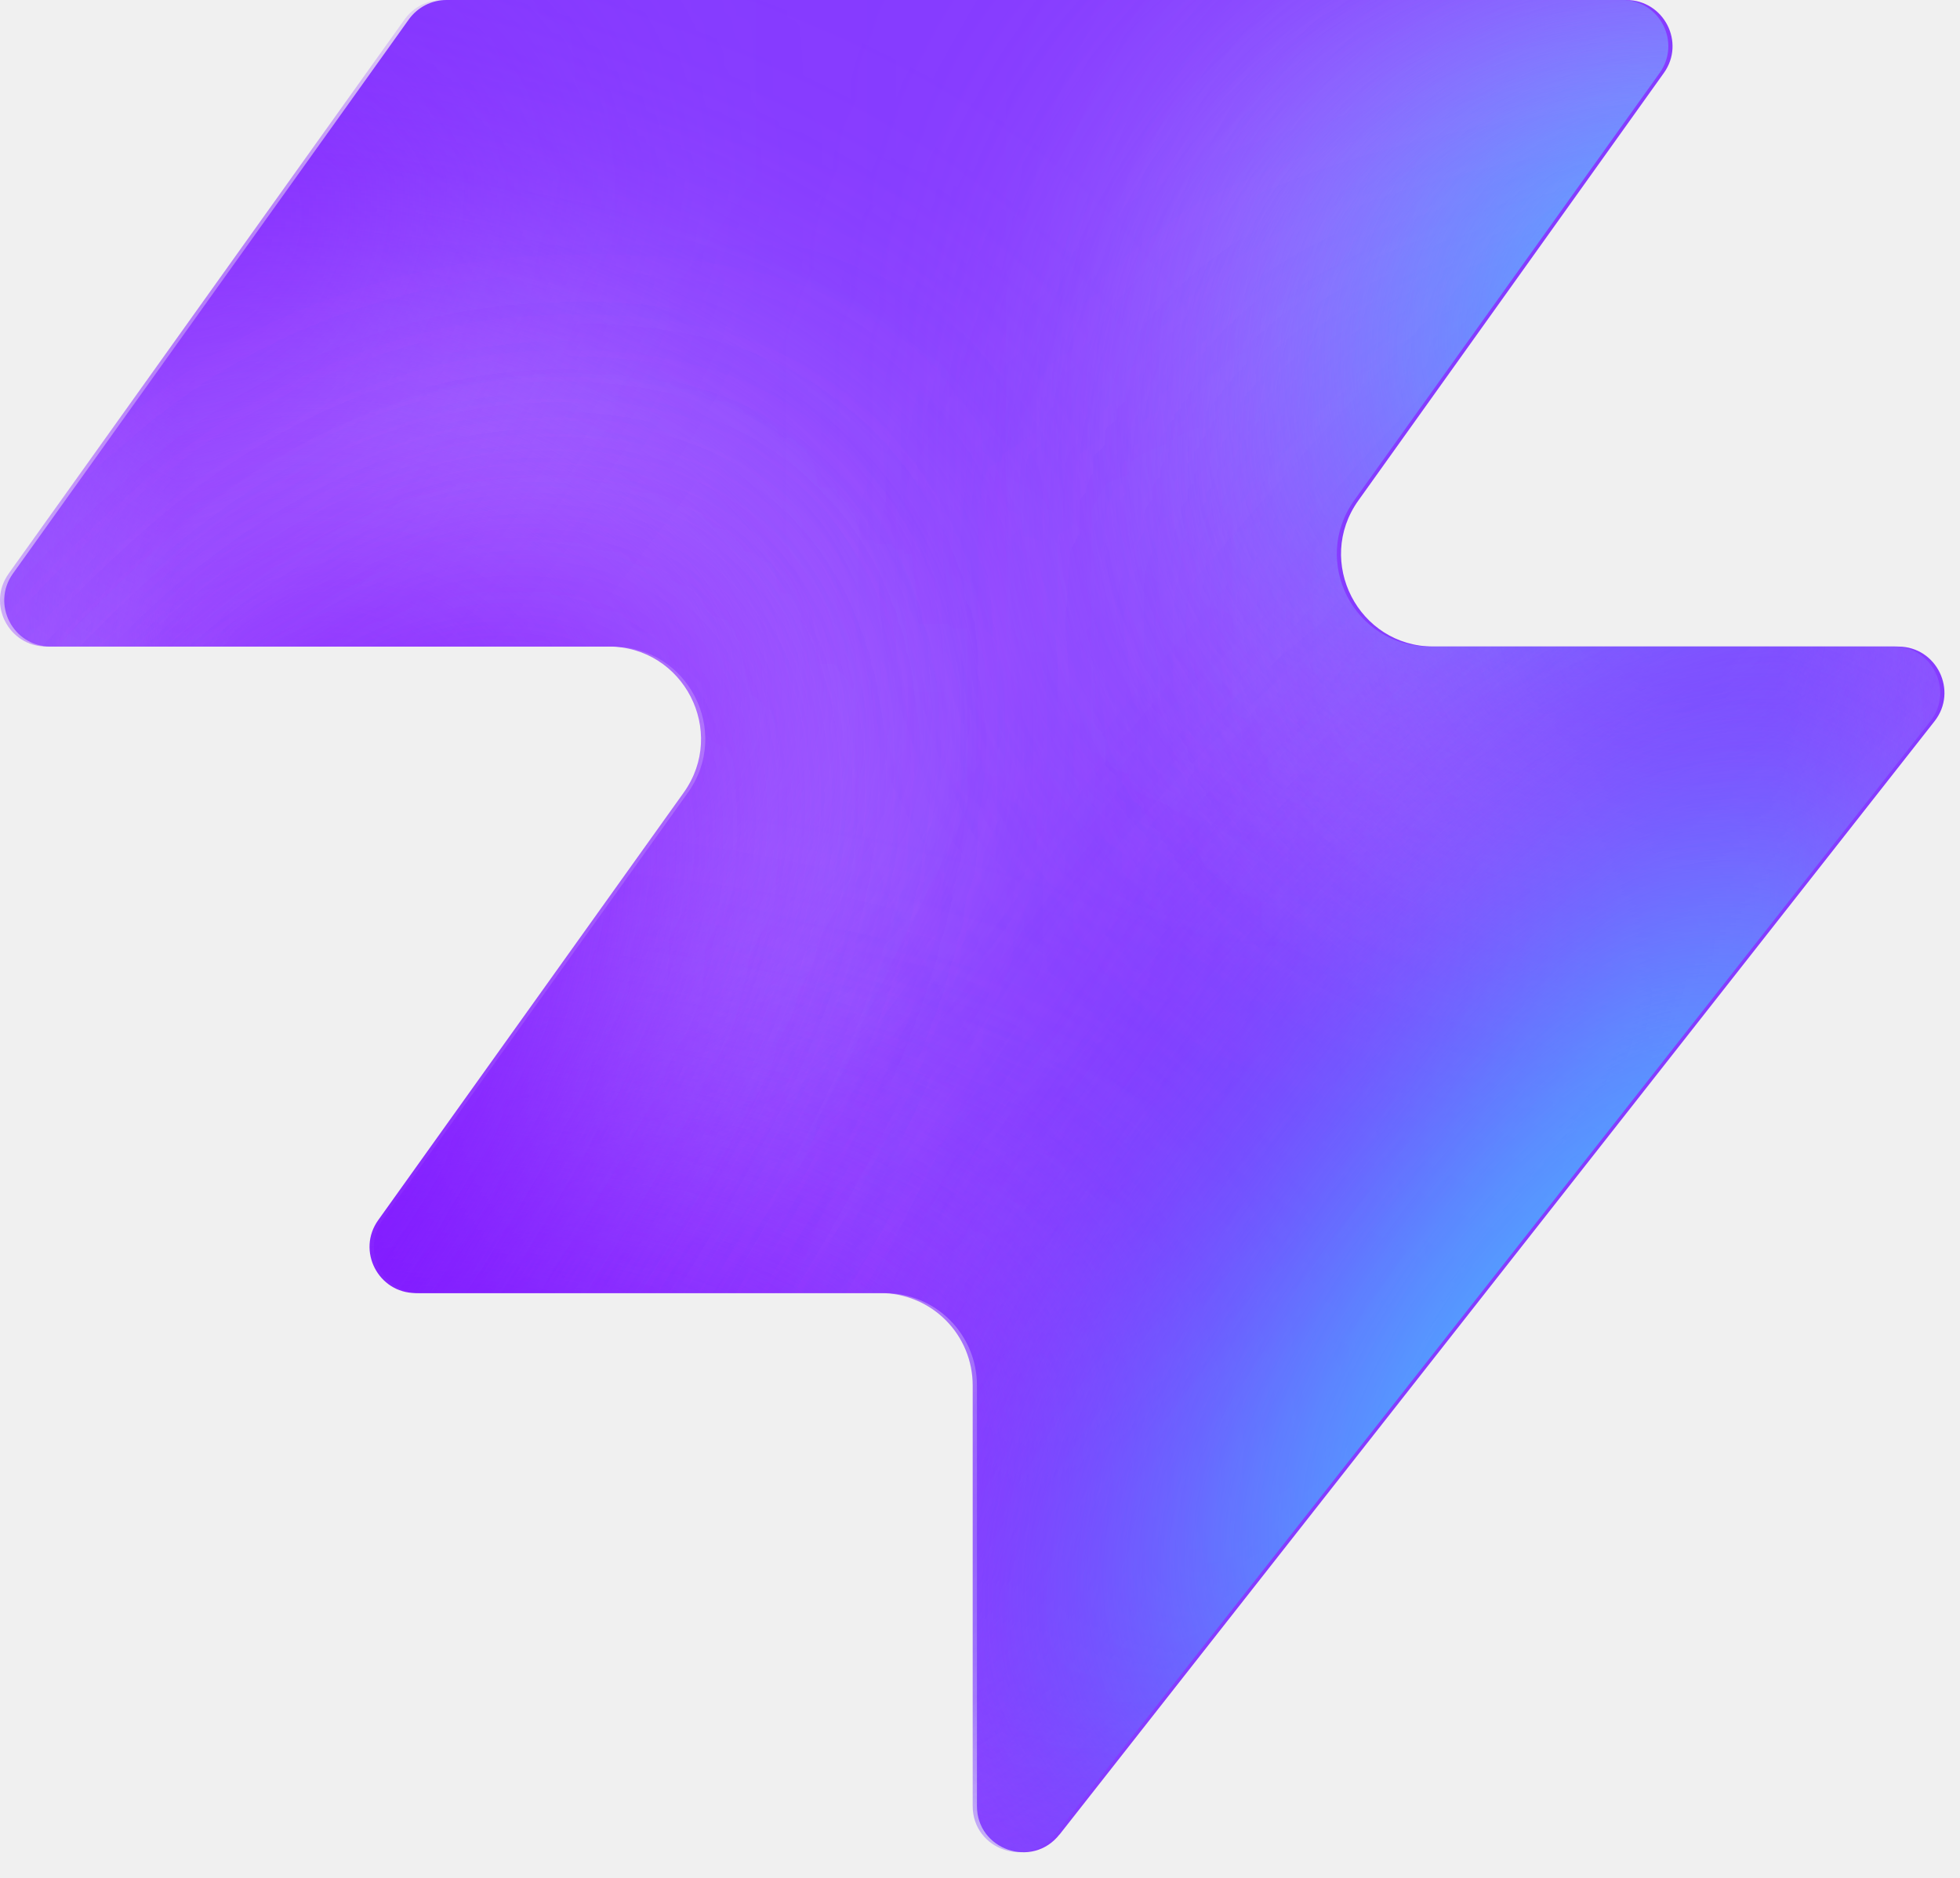
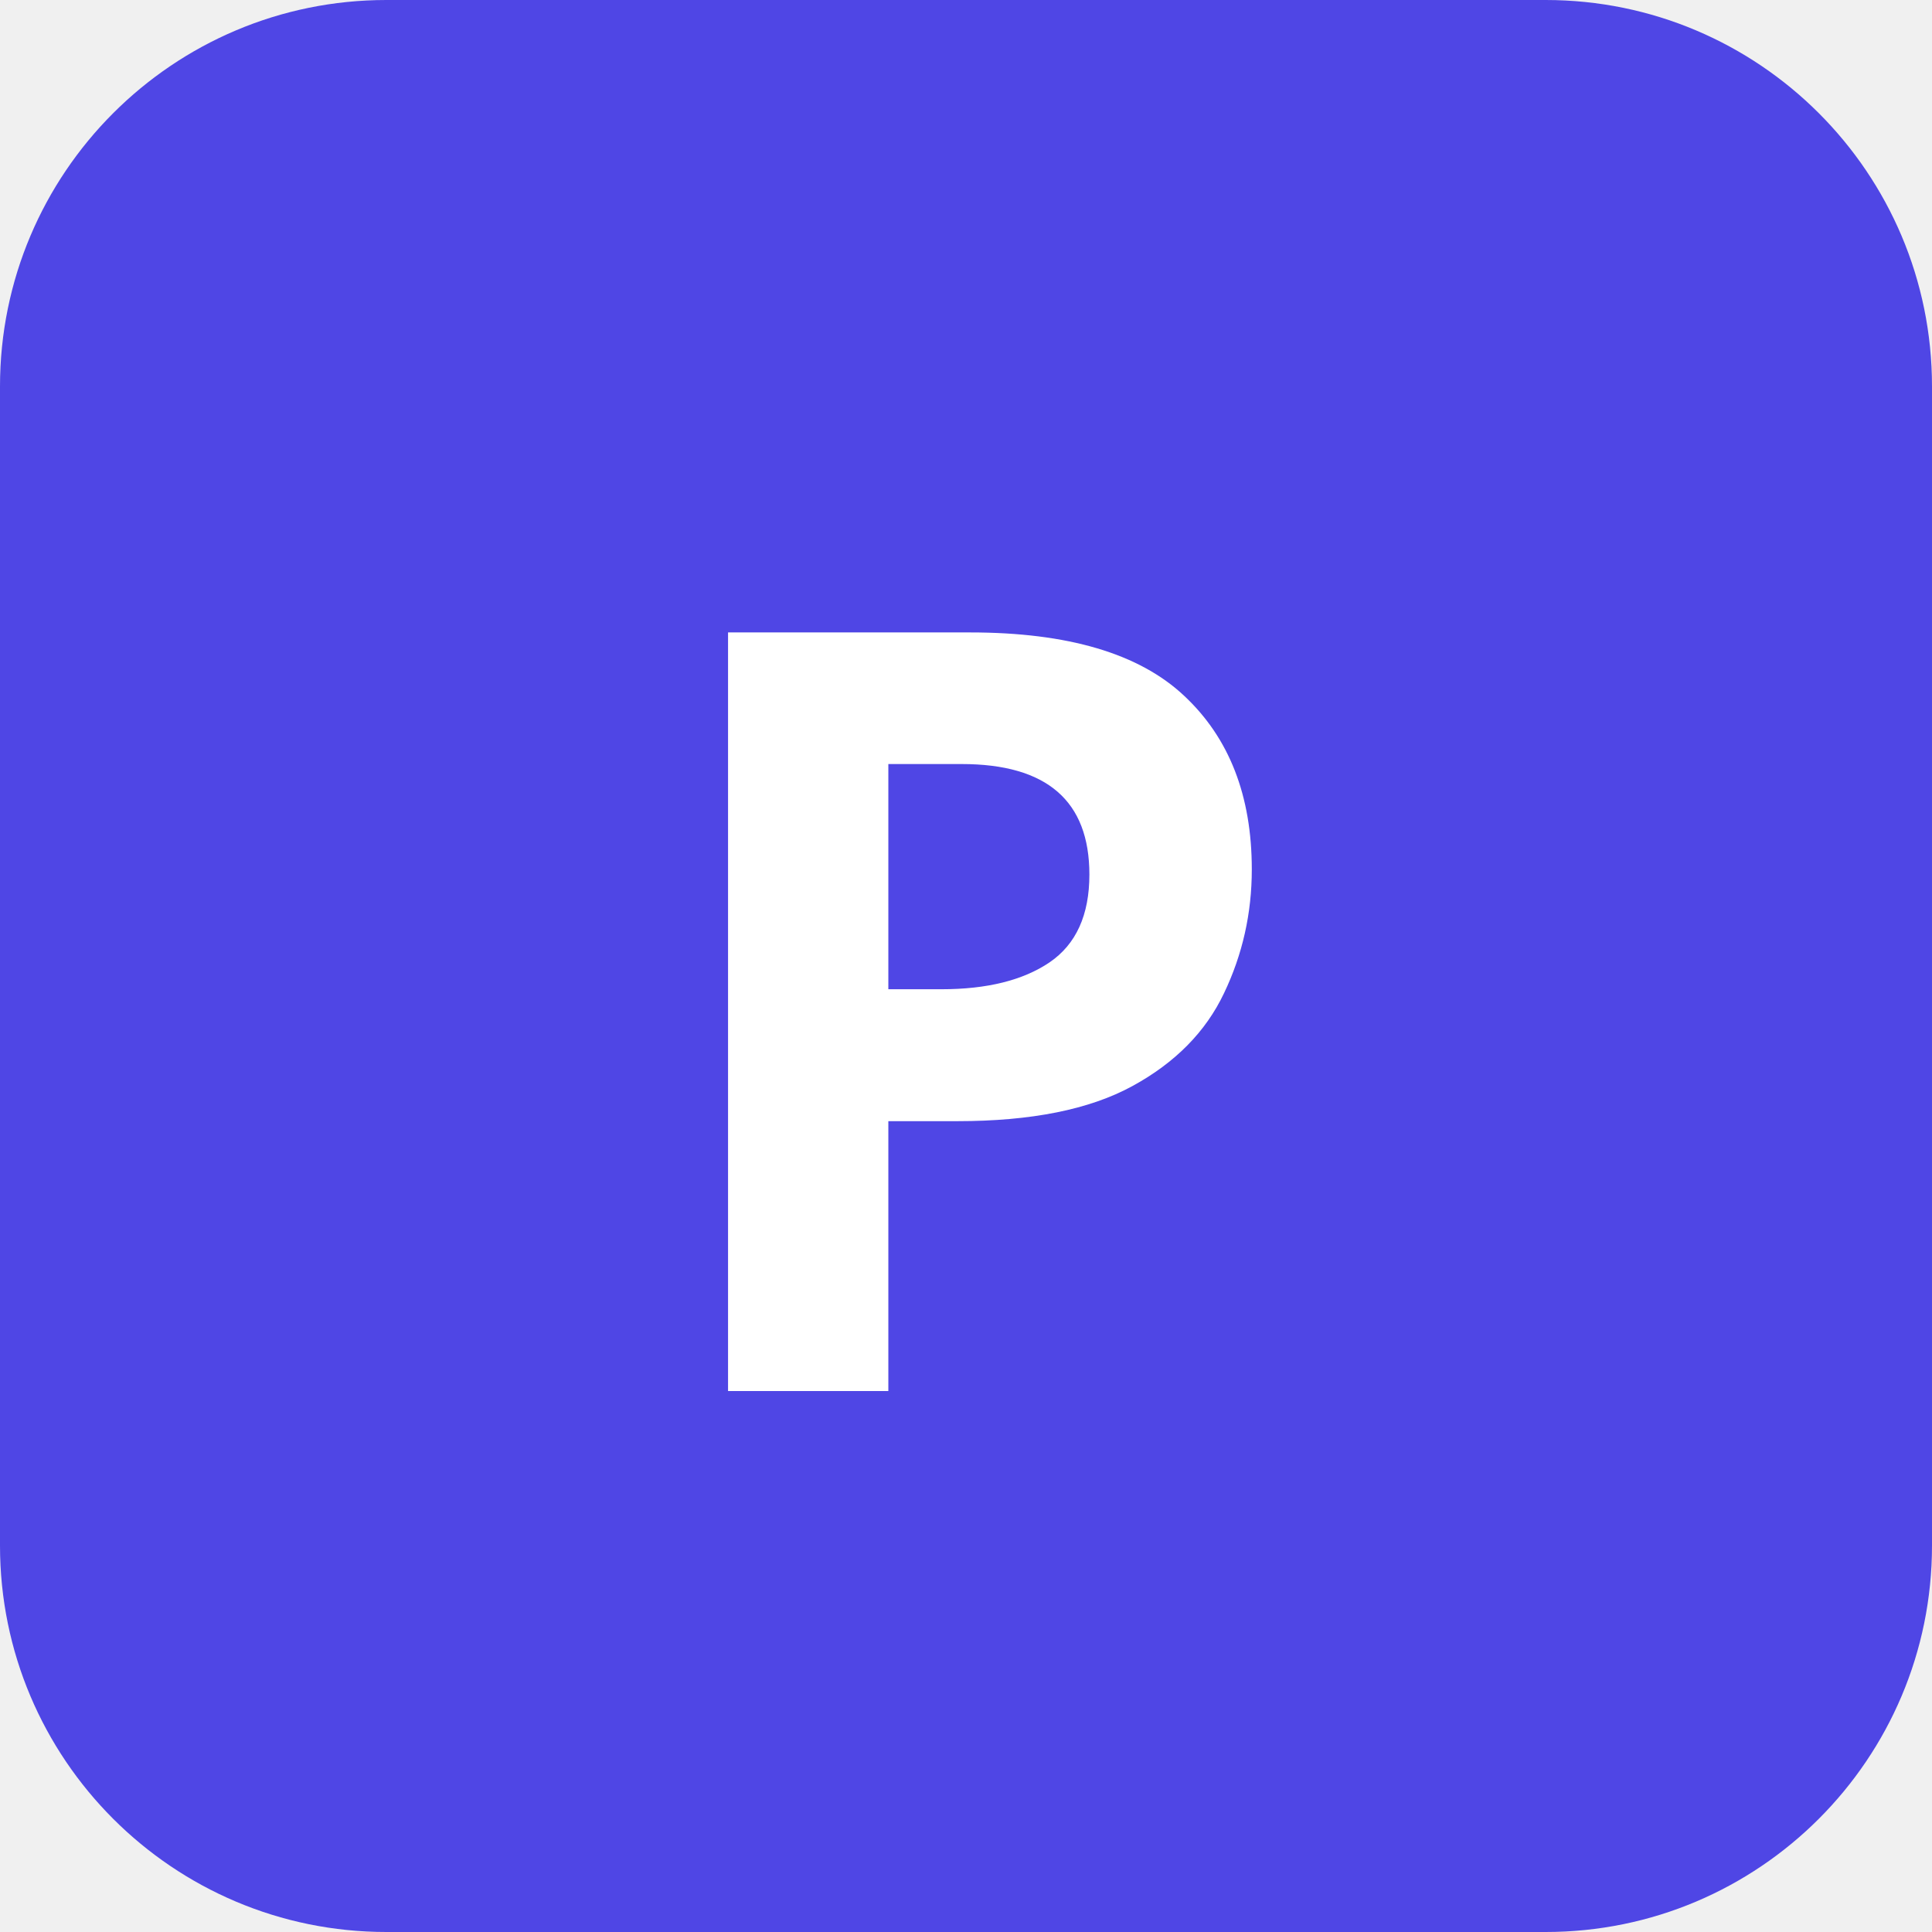
- <svg xmlns="http://www.w3.org/2000/svg" width="48" height="46" fill="none" viewBox="0 0 48 46">
-   <path fill="#863bff" d="M25.946 44.938c-.664.845-2.021.375-2.021-.698V33.937a2.26 2.26 0 0 0-2.262-2.262H10.287c-.92 0-1.456-1.04-.92-1.788l7.48-10.471c1.07-1.497 0-3.578-1.842-3.578H1.237c-.92 0-1.456-1.04-.92-1.788L10.013.474c.214-.297.556-.474.92-.474h28.894c.92 0 1.456 1.04.92 1.788l-7.48 10.471c-1.07 1.498 0 3.579 1.842 3.579h11.377c.943 0 1.473 1.088.89 1.83L25.947 44.94z" style="fill:#863bff;fill:color(display-p3 .525 .23 1);fill-opacity:1" />
-   <mask id="a" width="48" height="46" x="0" y="0" maskUnits="userSpaceOnUse" style="mask-type:alpha">
-     <path fill="#000" d="M25.842 44.938c-.664.844-2.021.375-2.021-.698V33.937a2.26 2.26 0 0 0-2.262-2.262H10.183c-.92 0-1.456-1.04-.92-1.788l7.48-10.471c1.07-1.498 0-3.579-1.842-3.579H1.133c-.92 0-1.456-1.04-.92-1.787L9.91.473c.214-.297.556-.474.92-.474h28.894c.92 0 1.456 1.04.92 1.788l-7.48 10.471c-1.07 1.498 0 3.578 1.842 3.578h11.377c.943 0 1.473 1.088.89 1.832L25.843 44.94z" style="fill:#000;fill-opacity:1" />
-   </mask>
-   <g mask="url(#a)">
-     <g filter="url(#b)">
-       <ellipse cx="5.508" cy="14.704" fill="#ede6ff" rx="5.508" ry="14.704" style="fill:#ede6ff;fill:color(display-p3 .927 .903 1);fill-opacity:1" transform="matrix(.00324 1 1 -.00324 -4.47 31.516)" />
-     </g>
-     <g filter="url(#c)">
-       <ellipse cx="10.399" cy="29.851" fill="#ede6ff" rx="10.399" ry="29.851" style="fill:#ede6ff;fill:color(display-p3 .927 .903 1);fill-opacity:1" transform="matrix(.00324 1 1 -.00324 -39.328 7.883)" />
-     </g>
-     <g filter="url(#d)">
-       <ellipse cx="5.508" cy="30.487" fill="#7e14ff" rx="5.508" ry="30.487" style="fill:#7e14ff;fill:color(display-p3 .492 .077 1);fill-opacity:1" transform="rotate(89.814 -25.913 -14.639)scale(1 -1)" />
-     </g>
-     <g filter="url(#e)">
-       <ellipse cx="5.508" cy="30.599" fill="#7e14ff" rx="5.508" ry="30.599" style="fill:#7e14ff;fill:color(display-p3 .492 .077 1);fill-opacity:1" transform="rotate(89.814 -32.644 -3.334)scale(1 -1)" />
-     </g>
-     <g filter="url(#f)">
-       <ellipse cx="5.508" cy="30.599" fill="#7e14ff" rx="5.508" ry="30.599" style="fill:#7e14ff;fill:color(display-p3 .492 .077 1);fill-opacity:1" transform="matrix(.00324 1 1 -.00324 -34.34 30.47)" />
-     </g>
-     <g filter="url(#g)">
-       <ellipse cx="14.072" cy="22.078" fill="#ede6ff" rx="14.072" ry="22.078" style="fill:#ede6ff;fill:color(display-p3 .927 .903 1);fill-opacity:1" transform="rotate(93.35 24.506 48.493)scale(-1 1)" />
-     </g>
-     <g filter="url(#h)">
-       <ellipse cx="3.47" cy="21.501" fill="#7e14ff" rx="3.47" ry="21.501" style="fill:#7e14ff;fill:color(display-p3 .492 .077 1);fill-opacity:1" transform="rotate(89.009 28.708 47.59)scale(-1 1)" />
-     </g>
-     <g filter="url(#i)">
-       <ellipse cx="3.47" cy="21.501" fill="#7e14ff" rx="3.47" ry="21.501" style="fill:#7e14ff;fill:color(display-p3 .492 .077 1);fill-opacity:1" transform="rotate(89.009 28.708 47.59)scale(-1 1)" />
-     </g>
-     <g filter="url(#j)">
-       <ellipse cx=".387" cy="8.972" fill="#7e14ff" rx="4.407" ry="29.108" style="fill:#7e14ff;fill:color(display-p3 .492 .077 1);fill-opacity:1" transform="rotate(39.51 .387 8.972)" />
-     </g>
-     <g filter="url(#k)">
-       <ellipse cx="47.523" cy="-6.092" fill="#7e14ff" rx="4.407" ry="29.108" style="fill:#7e14ff;fill:color(display-p3 .492 .077 1);fill-opacity:1" transform="rotate(37.892 47.523 -6.092)" />
-     </g>
-     <g filter="url(#l)">
-       <ellipse cx="41.412" cy="6.333" fill="#47bfff" rx="5.971" ry="9.665" style="fill:#47bfff;fill:color(display-p3 .28 .748 1);fill-opacity:1" transform="rotate(37.892 41.412 6.333)" />
-     </g>
-     <g filter="url(#m)">
-       <ellipse cx="-1.879" cy="38.332" fill="#7e14ff" rx="4.407" ry="29.108" style="fill:#7e14ff;fill:color(display-p3 .492 .077 1);fill-opacity:1" transform="rotate(37.892 -1.88 38.332)" />
-     </g>
-     <g filter="url(#n)">
-       <ellipse cx="-1.879" cy="38.332" fill="#7e14ff" rx="4.407" ry="29.108" style="fill:#7e14ff;fill:color(display-p3 .492 .077 1);fill-opacity:1" transform="rotate(37.892 -1.88 38.332)" />
-     </g>
-     <g filter="url(#o)">
-       <ellipse cx="35.651" cy="29.907" fill="#7e14ff" rx="4.407" ry="29.108" style="fill:#7e14ff;fill:color(display-p3 .492 .077 1);fill-opacity:1" transform="rotate(37.892 35.651 29.907)" />
-     </g>
-     <g filter="url(#p)">
-       <ellipse cx="38.418" cy="32.4" fill="#47bfff" rx="5.971" ry="15.297" style="fill:#47bfff;fill:color(display-p3 .28 .748 1);fill-opacity:1" transform="rotate(37.892 38.418 32.4)" />
-     </g>
-   </g>
-   <defs>
-     <filter id="b" width="60.045" height="41.654" x="-19.77" y="16.149" color-interpolation-filters="sRGB" filterUnits="userSpaceOnUse">
-       <feFlood flood-opacity="0" result="BackgroundImageFix" />
-       <feBlend in="SourceGraphic" in2="BackgroundImageFix" result="shape" />
-       <feGaussianBlur result="effect1_foregroundBlur_2002_17158" stdDeviation="7.659" />
-     </filter>
-     <filter id="c" width="90.34" height="51.437" x="-54.613" y="-7.533" color-interpolation-filters="sRGB" filterUnits="userSpaceOnUse">
-       <feFlood flood-opacity="0" result="BackgroundImageFix" />
-       <feBlend in="SourceGraphic" in2="BackgroundImageFix" result="shape" />
-       <feGaussianBlur result="effect1_foregroundBlur_2002_17158" stdDeviation="7.659" />
-     </filter>
-     <filter id="d" width="79.355" height="29.4" x="-49.64" y="2.03" color-interpolation-filters="sRGB" filterUnits="userSpaceOnUse">
-       <feFlood flood-opacity="0" result="BackgroundImageFix" />
-       <feBlend in="SourceGraphic" in2="BackgroundImageFix" result="shape" />
-       <feGaussianBlur result="effect1_foregroundBlur_2002_17158" stdDeviation="4.596" />
-     </filter>
-     <filter id="e" width="79.579" height="29.4" x="-45.045" y="20.029" color-interpolation-filters="sRGB" filterUnits="userSpaceOnUse">
-       <feFlood flood-opacity="0" result="BackgroundImageFix" />
-       <feBlend in="SourceGraphic" in2="BackgroundImageFix" result="shape" />
-       <feGaussianBlur result="effect1_foregroundBlur_2002_17158" stdDeviation="4.596" />
-     </filter>
-     <filter id="f" width="79.579" height="29.4" x="-43.513" y="21.178" color-interpolation-filters="sRGB" filterUnits="userSpaceOnUse">
-       <feFlood flood-opacity="0" result="BackgroundImageFix" />
-       <feBlend in="SourceGraphic" in2="BackgroundImageFix" result="shape" />
-       <feGaussianBlur result="effect1_foregroundBlur_2002_17158" stdDeviation="4.596" />
-     </filter>
-     <filter id="g" width="74.749" height="58.852" x="15.756" y="-17.901" color-interpolation-filters="sRGB" filterUnits="userSpaceOnUse">
-       <feFlood flood-opacity="0" result="BackgroundImageFix" />
-       <feBlend in="SourceGraphic" in2="BackgroundImageFix" result="shape" />
-       <feGaussianBlur result="effect1_foregroundBlur_2002_17158" stdDeviation="7.659" />
-     </filter>
-     <filter id="h" width="61.377" height="25.362" x="23.548" y="2.284" color-interpolation-filters="sRGB" filterUnits="userSpaceOnUse">
-       <feFlood flood-opacity="0" result="BackgroundImageFix" />
-       <feBlend in="SourceGraphic" in2="BackgroundImageFix" result="shape" />
-       <feGaussianBlur result="effect1_foregroundBlur_2002_17158" stdDeviation="4.596" />
-     </filter>
-     <filter id="i" width="61.377" height="25.362" x="23.548" y="2.284" color-interpolation-filters="sRGB" filterUnits="userSpaceOnUse">
-       <feFlood flood-opacity="0" result="BackgroundImageFix" />
-       <feBlend in="SourceGraphic" in2="BackgroundImageFix" result="shape" />
-       <feGaussianBlur result="effect1_foregroundBlur_2002_17158" stdDeviation="4.596" />
-     </filter>
-     <filter id="j" width="56.045" height="63.649" x="-27.636" y="-22.853" color-interpolation-filters="sRGB" filterUnits="userSpaceOnUse">
-       <feFlood flood-opacity="0" result="BackgroundImageFix" />
-       <feBlend in="SourceGraphic" in2="BackgroundImageFix" result="shape" />
-       <feGaussianBlur result="effect1_foregroundBlur_2002_17158" stdDeviation="4.596" />
-     </filter>
-     <filter id="k" width="54.814" height="64.646" x="20.116" y="-38.415" color-interpolation-filters="sRGB" filterUnits="userSpaceOnUse">
-       <feFlood flood-opacity="0" result="BackgroundImageFix" />
-       <feBlend in="SourceGraphic" in2="BackgroundImageFix" result="shape" />
-       <feGaussianBlur result="effect1_foregroundBlur_2002_17158" stdDeviation="4.596" />
-     </filter>
-     <filter id="l" width="33.541" height="35.313" x="24.641" y="-11.323" color-interpolation-filters="sRGB" filterUnits="userSpaceOnUse">
-       <feFlood flood-opacity="0" result="BackgroundImageFix" />
-       <feBlend in="SourceGraphic" in2="BackgroundImageFix" result="shape" />
-       <feGaussianBlur result="effect1_foregroundBlur_2002_17158" stdDeviation="4.596" />
-     </filter>
-     <filter id="m" width="54.814" height="64.646" x="-29.286" y="6.009" color-interpolation-filters="sRGB" filterUnits="userSpaceOnUse">
-       <feFlood flood-opacity="0" result="BackgroundImageFix" />
-       <feBlend in="SourceGraphic" in2="BackgroundImageFix" result="shape" />
-       <feGaussianBlur result="effect1_foregroundBlur_2002_17158" stdDeviation="4.596" />
-     </filter>
-     <filter id="n" width="54.814" height="64.646" x="-29.286" y="6.009" color-interpolation-filters="sRGB" filterUnits="userSpaceOnUse">
-       <feFlood flood-opacity="0" result="BackgroundImageFix" />
-       <feBlend in="SourceGraphic" in2="BackgroundImageFix" result="shape" />
-       <feGaussianBlur result="effect1_foregroundBlur_2002_17158" stdDeviation="4.596" />
-     </filter>
-     <filter id="o" width="54.814" height="64.646" x="8.244" y="-2.416" color-interpolation-filters="sRGB" filterUnits="userSpaceOnUse">
-       <feFlood flood-opacity="0" result="BackgroundImageFix" />
-       <feBlend in="SourceGraphic" in2="BackgroundImageFix" result="shape" />
-       <feGaussianBlur result="effect1_foregroundBlur_2002_17158" stdDeviation="4.596" />
-     </filter>
-     <filter id="p" width="39.409" height="43.623" x="18.713" y="10.588" color-interpolation-filters="sRGB" filterUnits="userSpaceOnUse">
-       <feFlood flood-opacity="0" result="BackgroundImageFix" />
-       <feBlend in="SourceGraphic" in2="BackgroundImageFix" result="shape" />
-       <feGaussianBlur result="effect1_foregroundBlur_2002_17158" stdDeviation="4.596" />
-     </filter>
-   </defs>
+ <svg xmlns="http://www.w3.org/2000/svg" viewBox="0 0 100 100">
+   <rect width="100" height="100" rx="20" fill="#4f46e5" />
+   <text y="72" x="50" text-anchor="middle" font-size="55" font-family="sans-serif" font-weight="bold" fill="white">P</text>
</svg>
